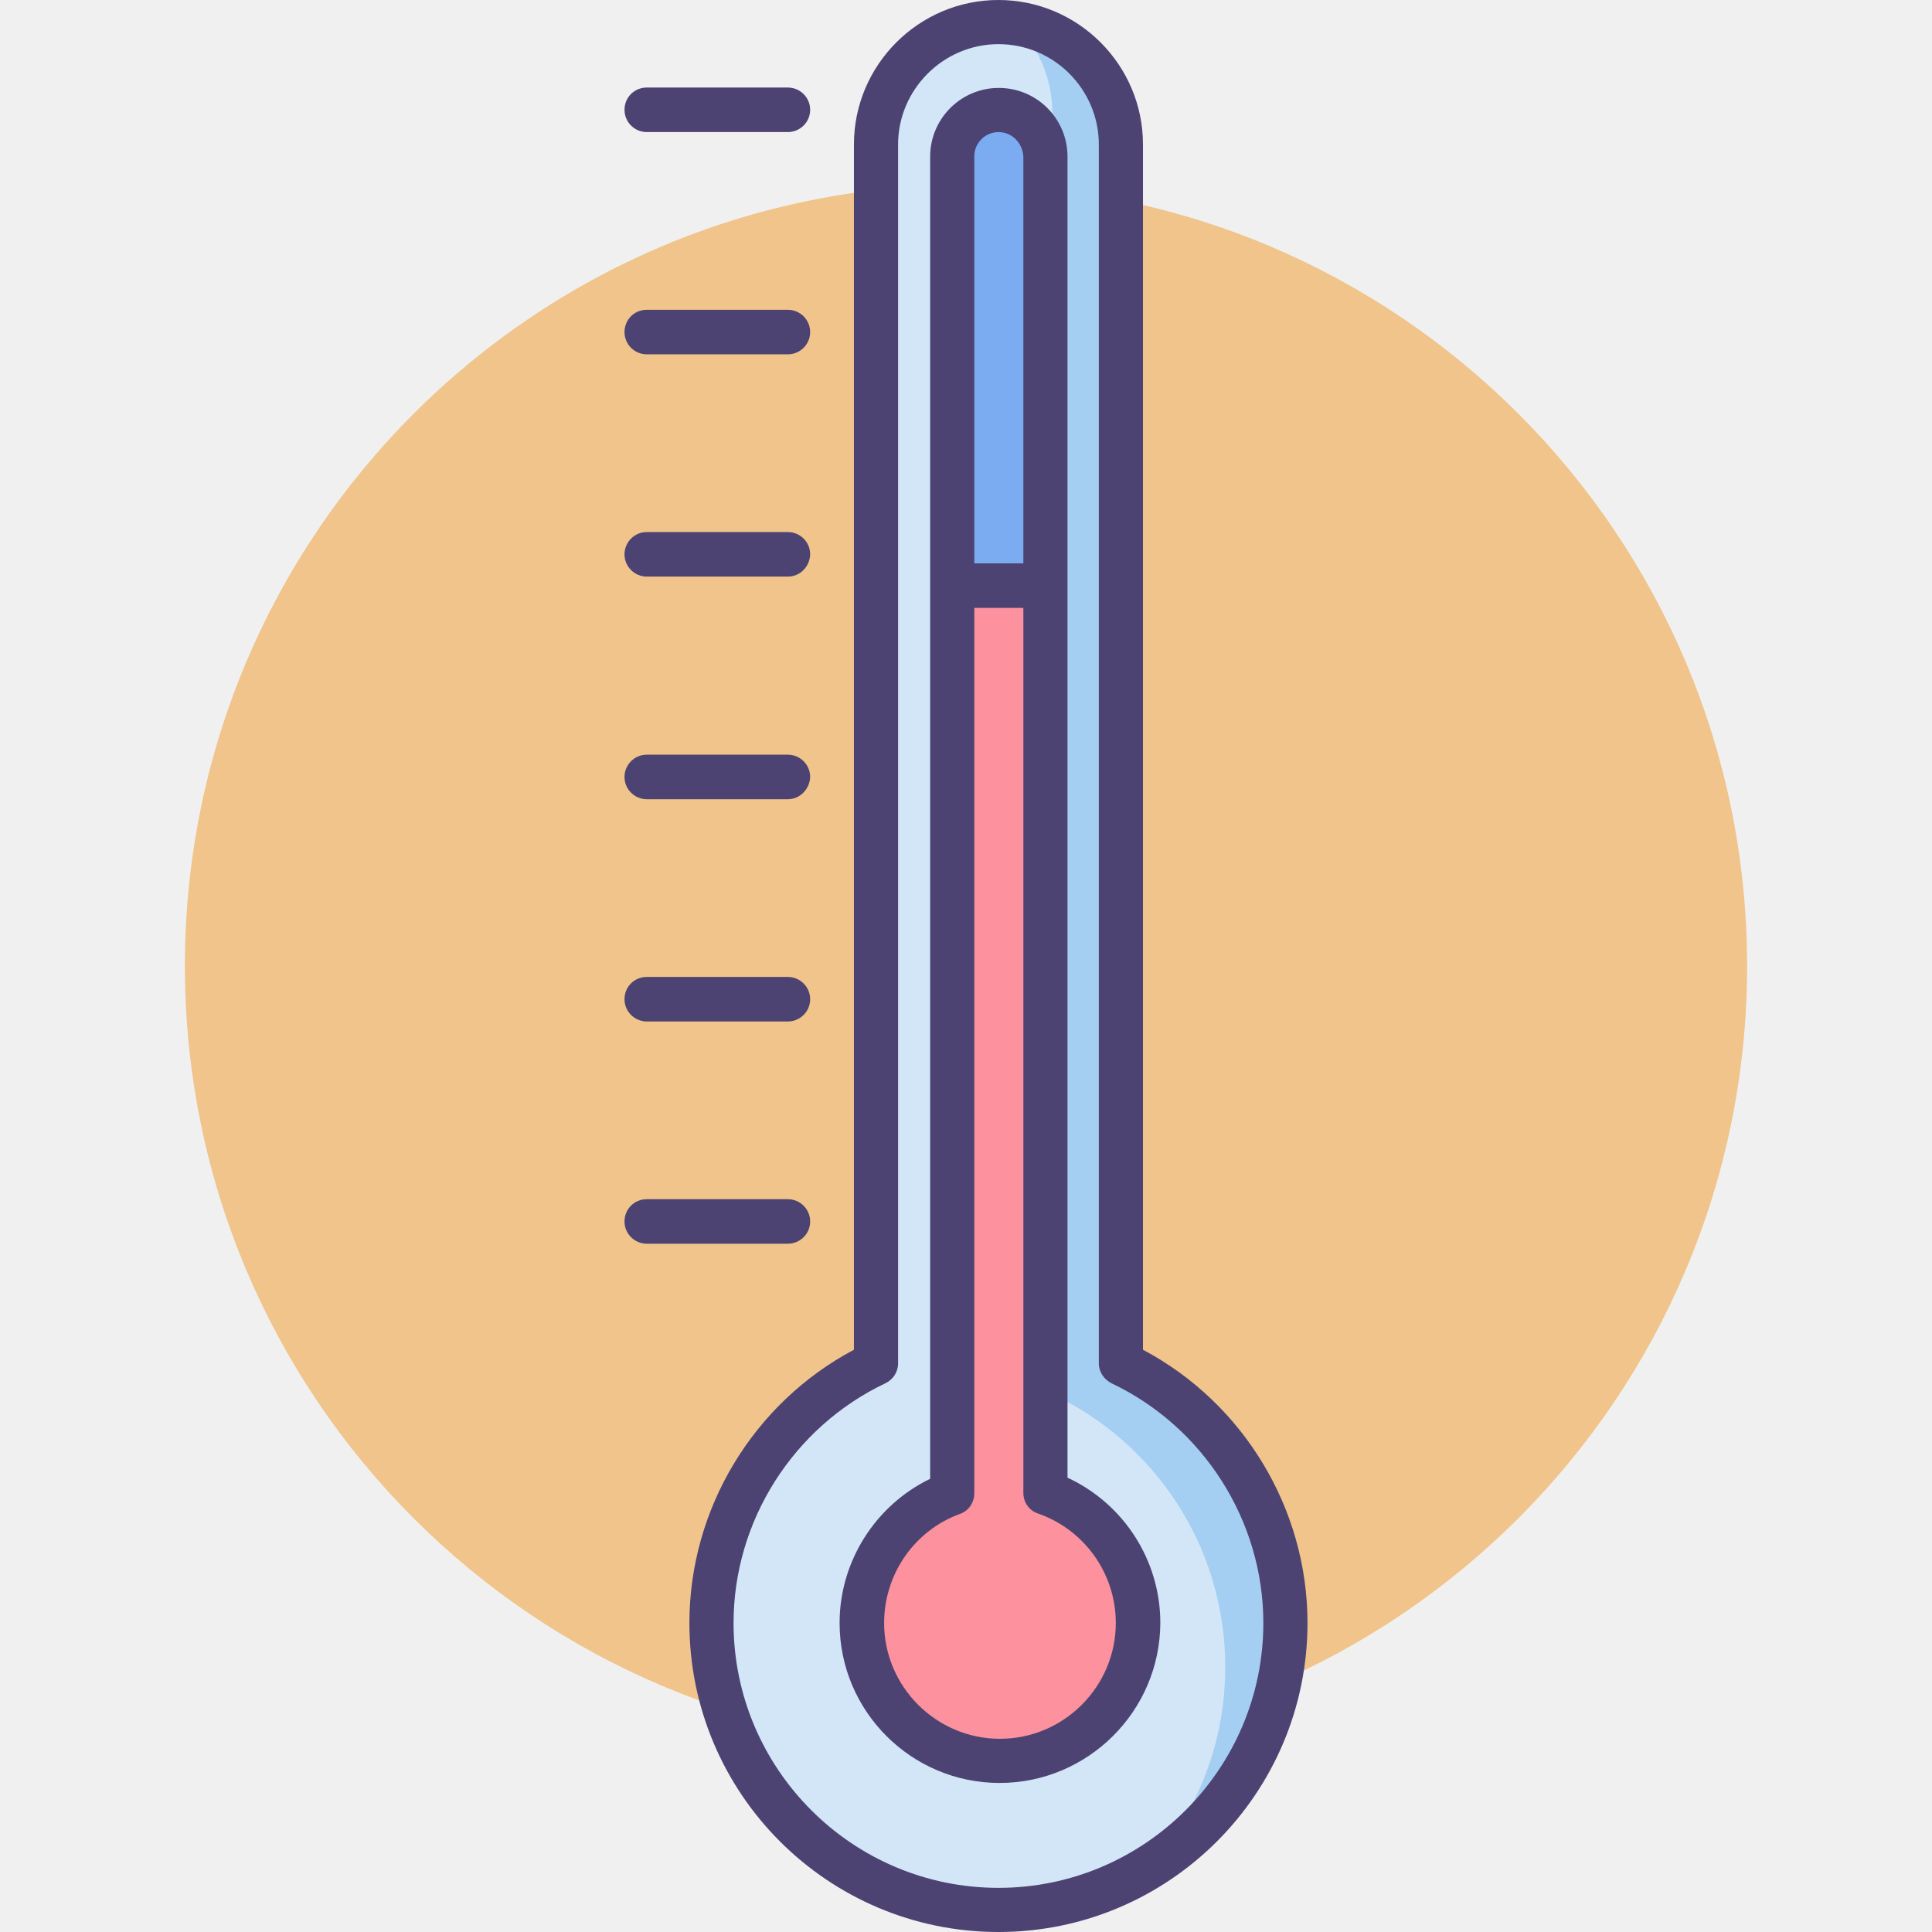
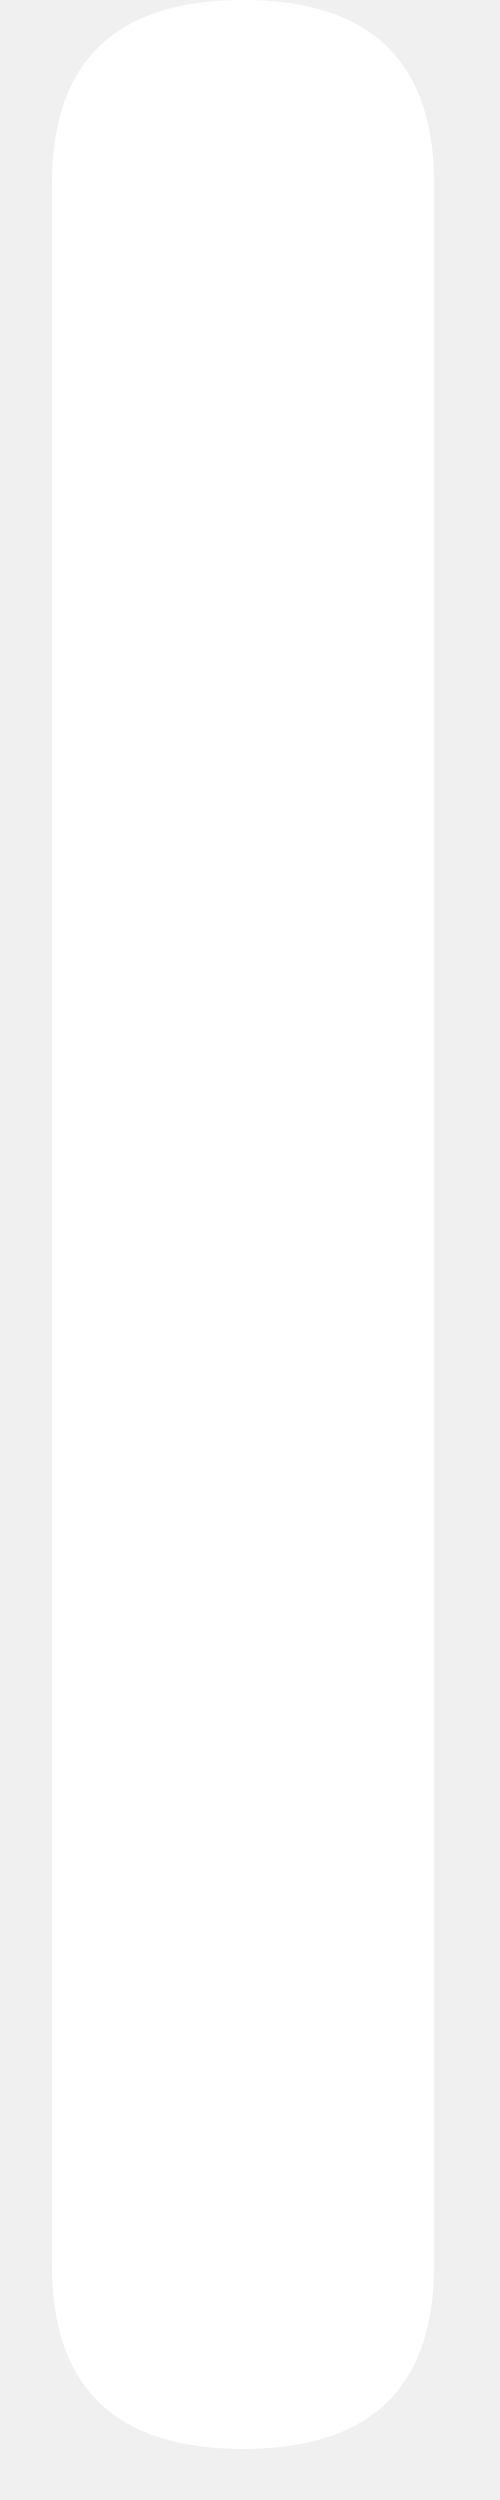
- <svg xmlns="http://www.w3.org/2000/svg" t="1571997794774" class="icon" viewBox="0 0 1024 1024" version="1.1" p-id="17569" width="200" height="200">
-   <defs>
-     <style type="text/css" />
-   </defs>
-   <path d="M512 512m-414 0a414 414 0 1 0 828 0 414 414 0 1 0-828 0Z" fill="#F0C48A" p-id="17570" />
-   <path d="M594.2 722.6v-646c0-35.8-29-65-65-65-35.8 0-65 29-65 65v646c-51.6 24.4-87.2 76.8-87.2 137.6 0 84 68 152 152 152s152-68 152-152c0.4-60.8-35.4-113.2-86.8-137.6z" fill="#D3E6F8" p-id="17571" />
-   <path d="M594.2 722.6v-646c0-32.8-24.4-60-56.2-64.4 12.2 12.4 19.8 29.4 19.8 48v678.8c54.2 25.6 91.6 80.6 91.6 144.6 0 40.6-15.2 77.6-40 105.6 43.2-26.8 72-74.6 72-129.2 0-60.6-35.8-113-87.2-137.4zM390.4 922z" fill="#A4CFF2" p-id="17572" />
-   <path d="M553.8 791v-708c0-13.6-11-24.6-24.6-24.6-13.6 0-24.6 11-24.6 24.6v708.6c-28 10.2-48 37.2-48 68.8 0 40.4 32.8 73.2 73.2 73.2 40.4 0 73.2-32.8 73.2-73.2 0-32.2-20.6-59.4-49.2-69.4z" fill="#FD919E" p-id="17573" />
-   <path d="M553.8 310.6h-50.2V83.6c0-13.8 11.2-25.2 25.2-25.2 13.8 0 25.2 11.2 25.2 25.2v227z" fill="#7BABF1" p-id="17574" />
-   <path d="M529.2 1024c-90.4 0-163.8-73.4-163.8-163.8 0-60.6 34-116.6 87.2-144.8V76.6c0-42.2 34.4-76.6 76.6-76.6 42.2 0 76.6 34.4 76.6 76.6v638.8c53.2 28.2 87.2 84.2 87.2 144.8 0 90.4-73.4 163.8-163.8 163.8z m0-1000.6c-29.2 0-53.2 24-53.2 53.2v646c0 4.6-2.6 8.6-6.8 10.6-48.8 23.2-80.4 73-80.4 127 0 77.4 63 140.4 140.4 140.4s140.4-63 140.4-140.4c0-54-31.6-103.8-80.4-127-4-2-6.8-6-6.8-10.6v-646c0-29.2-23.8-53.2-53.2-53.2z" fill="#4C4372" p-id="17575" />
-   <path d="M529.8 945c-46.8 0-84.8-38-84.8-84.8 0-32.6 19-62.4 48-76.4V83c0-20 16.2-36.4 36.4-36.4 20 0 36.4 16.2 36.4 36.4v700.2c29.8 13.8 49.2 43.8 49.2 77-0.2 46.8-38.4 84.8-85.2 84.8zM529.2 70c-7 0-12.8 5.8-12.8 12.8v708.6c0 5-3 9.4-7.6 11-24.2 8.8-40.2 32-40.2 57.8 0 33.8 27.6 61.4 61.4 61.4s61.4-27.6 61.4-61.4c0-26.2-16.6-49.4-41.2-58-4.8-1.6-7.8-6-7.8-11V83c-0.4-7.2-6-13-13.2-13z" fill="#4C4372" p-id="17576" />
-   <path d="M549.8 322.2h-39c-6.4 0-11.8-5.2-11.8-11.8 0-6.4 5.2-11.8 11.8-11.8h39c6.4 0 11.8 5.2 11.8 11.8-0.2 6.6-5.4 11.8-11.8 11.8zM417.6 70h-74.8c-6.4 0-11.8-5.2-11.8-11.8s5.2-11.8 11.8-11.8h74.8c6.4 0 11.8 5.2 11.8 11.8S424 70 417.6 70zM417.6 187.8h-74.8c-6.4 0-11.8-5.2-11.8-11.8s5.2-11.8 11.8-11.8h74.8c6.4 0 11.8 5.2 11.8 11.8s-5.4 11.8-11.8 11.8zM417.6 305.6h-74.8c-6.4 0-11.8-5.2-11.8-11.8 0-6.4 5.2-11.8 11.8-11.8h74.8c6.4 0 11.8 5.2 11.8 11.8-0.2 6.6-5.4 11.8-11.8 11.8zM417.6 423.6h-74.8c-6.4 0-11.8-5.2-11.8-11.8 0-6.4 5.2-11.8 11.8-11.8h74.8c6.4 0 11.8 5.2 11.8 11.8-0.2 6.4-5.4 11.8-11.8 11.8zM417.6 541.4h-74.8c-6.4 0-11.8-5.2-11.8-11.8s5.2-11.8 11.8-11.8h74.8c6.4 0 11.8 5.2 11.8 11.8s-5.4 11.8-11.8 11.8z" fill="#4C4372" p-id="17577" />
-   <path d="M417.6 659.2h-74.8c-6.4 0-11.8-5.2-11.8-11.8s5.2-11.8 11.8-11.8h74.8c6.4 0 11.8 5.2 11.8 11.8s-5.4 11.8-11.8 11.8z" fill="#4C4372" p-id="17578" />
+ <svg xmlns="http://www.w3.org/2000/svg" version="1.1" width="6px" height="30px">
+   <g transform="matrix(1 0 0 1 -72 -1 )">
+     <path d="M 0.624 2.202  C 0.624 0.734  1.388 0  2.914 0  L 2.919 0  C 4.446 0  5.209 0.734  5.209 2.202  L 5.209 27.186  C 5.209 28.653  4.446 29.387  2.919 29.387  L 2.914 29.387  C 1.388 29.387  0.624 28.653  0.624 27.186  L 0.624 2.202  Z " fill-rule="nonzero" fill="#ffffff" stroke="none" transform="matrix(1 0 0 1 72 1 )" />
+   </g>
</svg>
